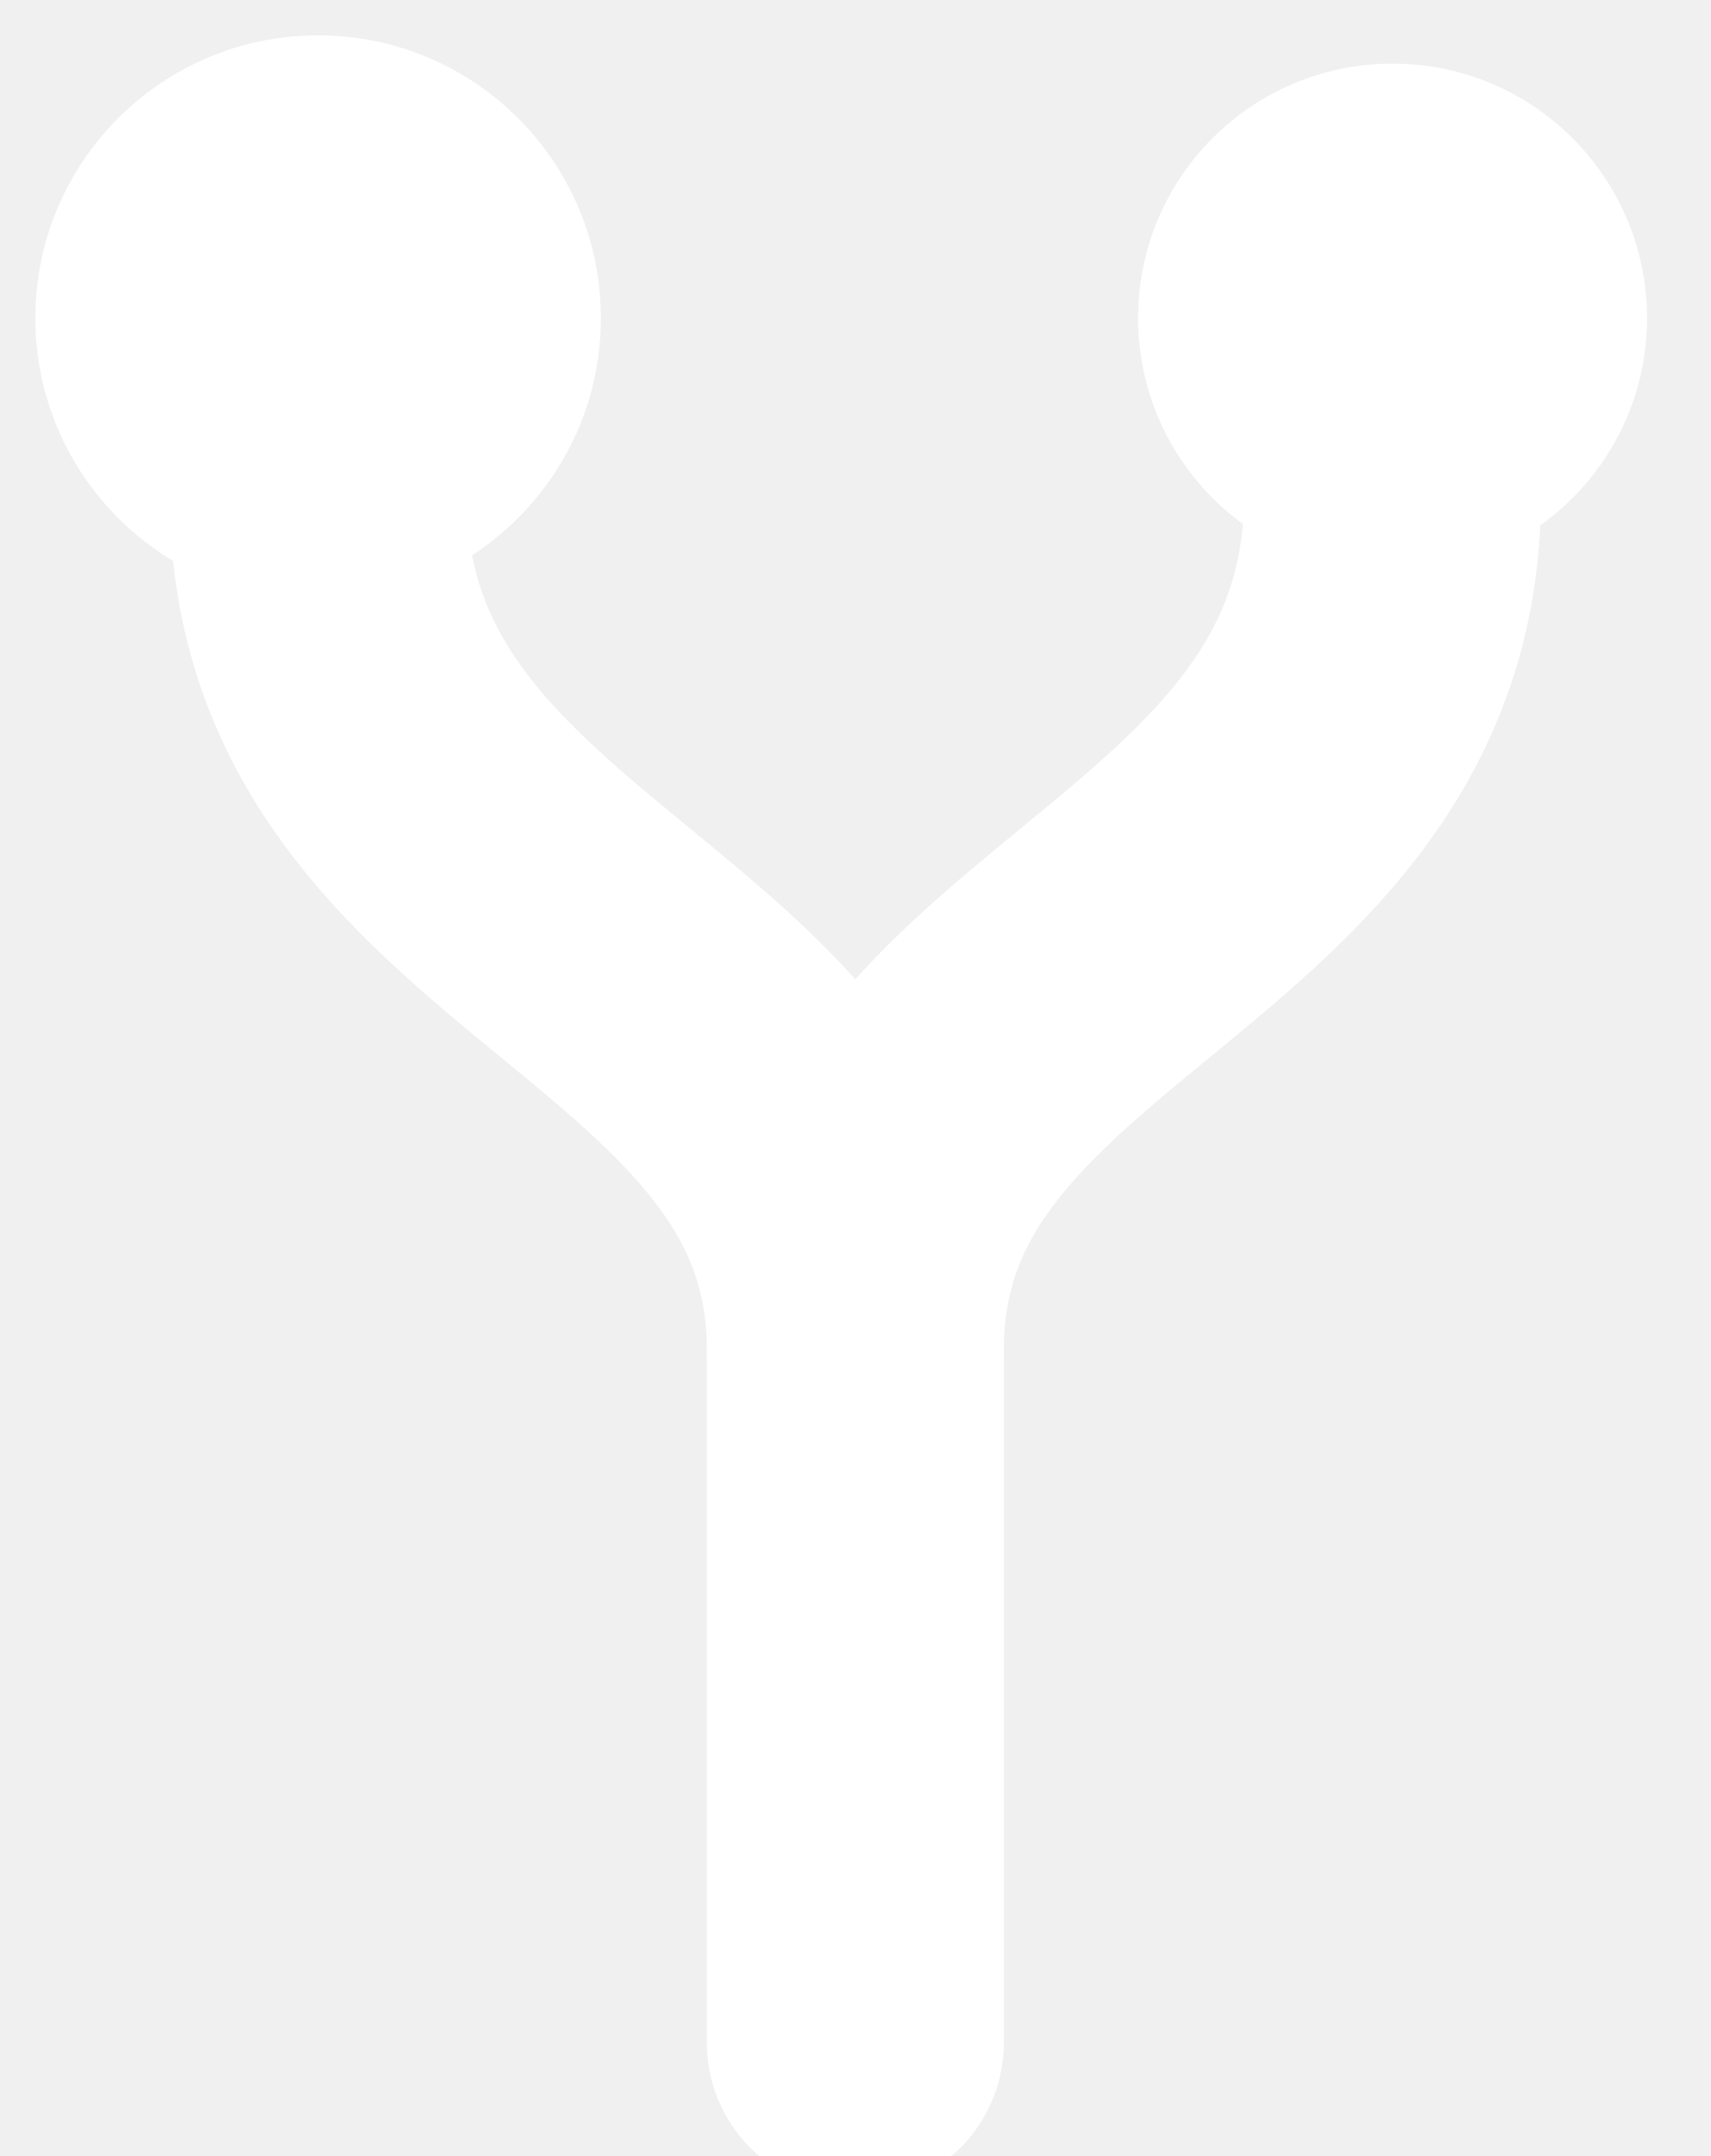
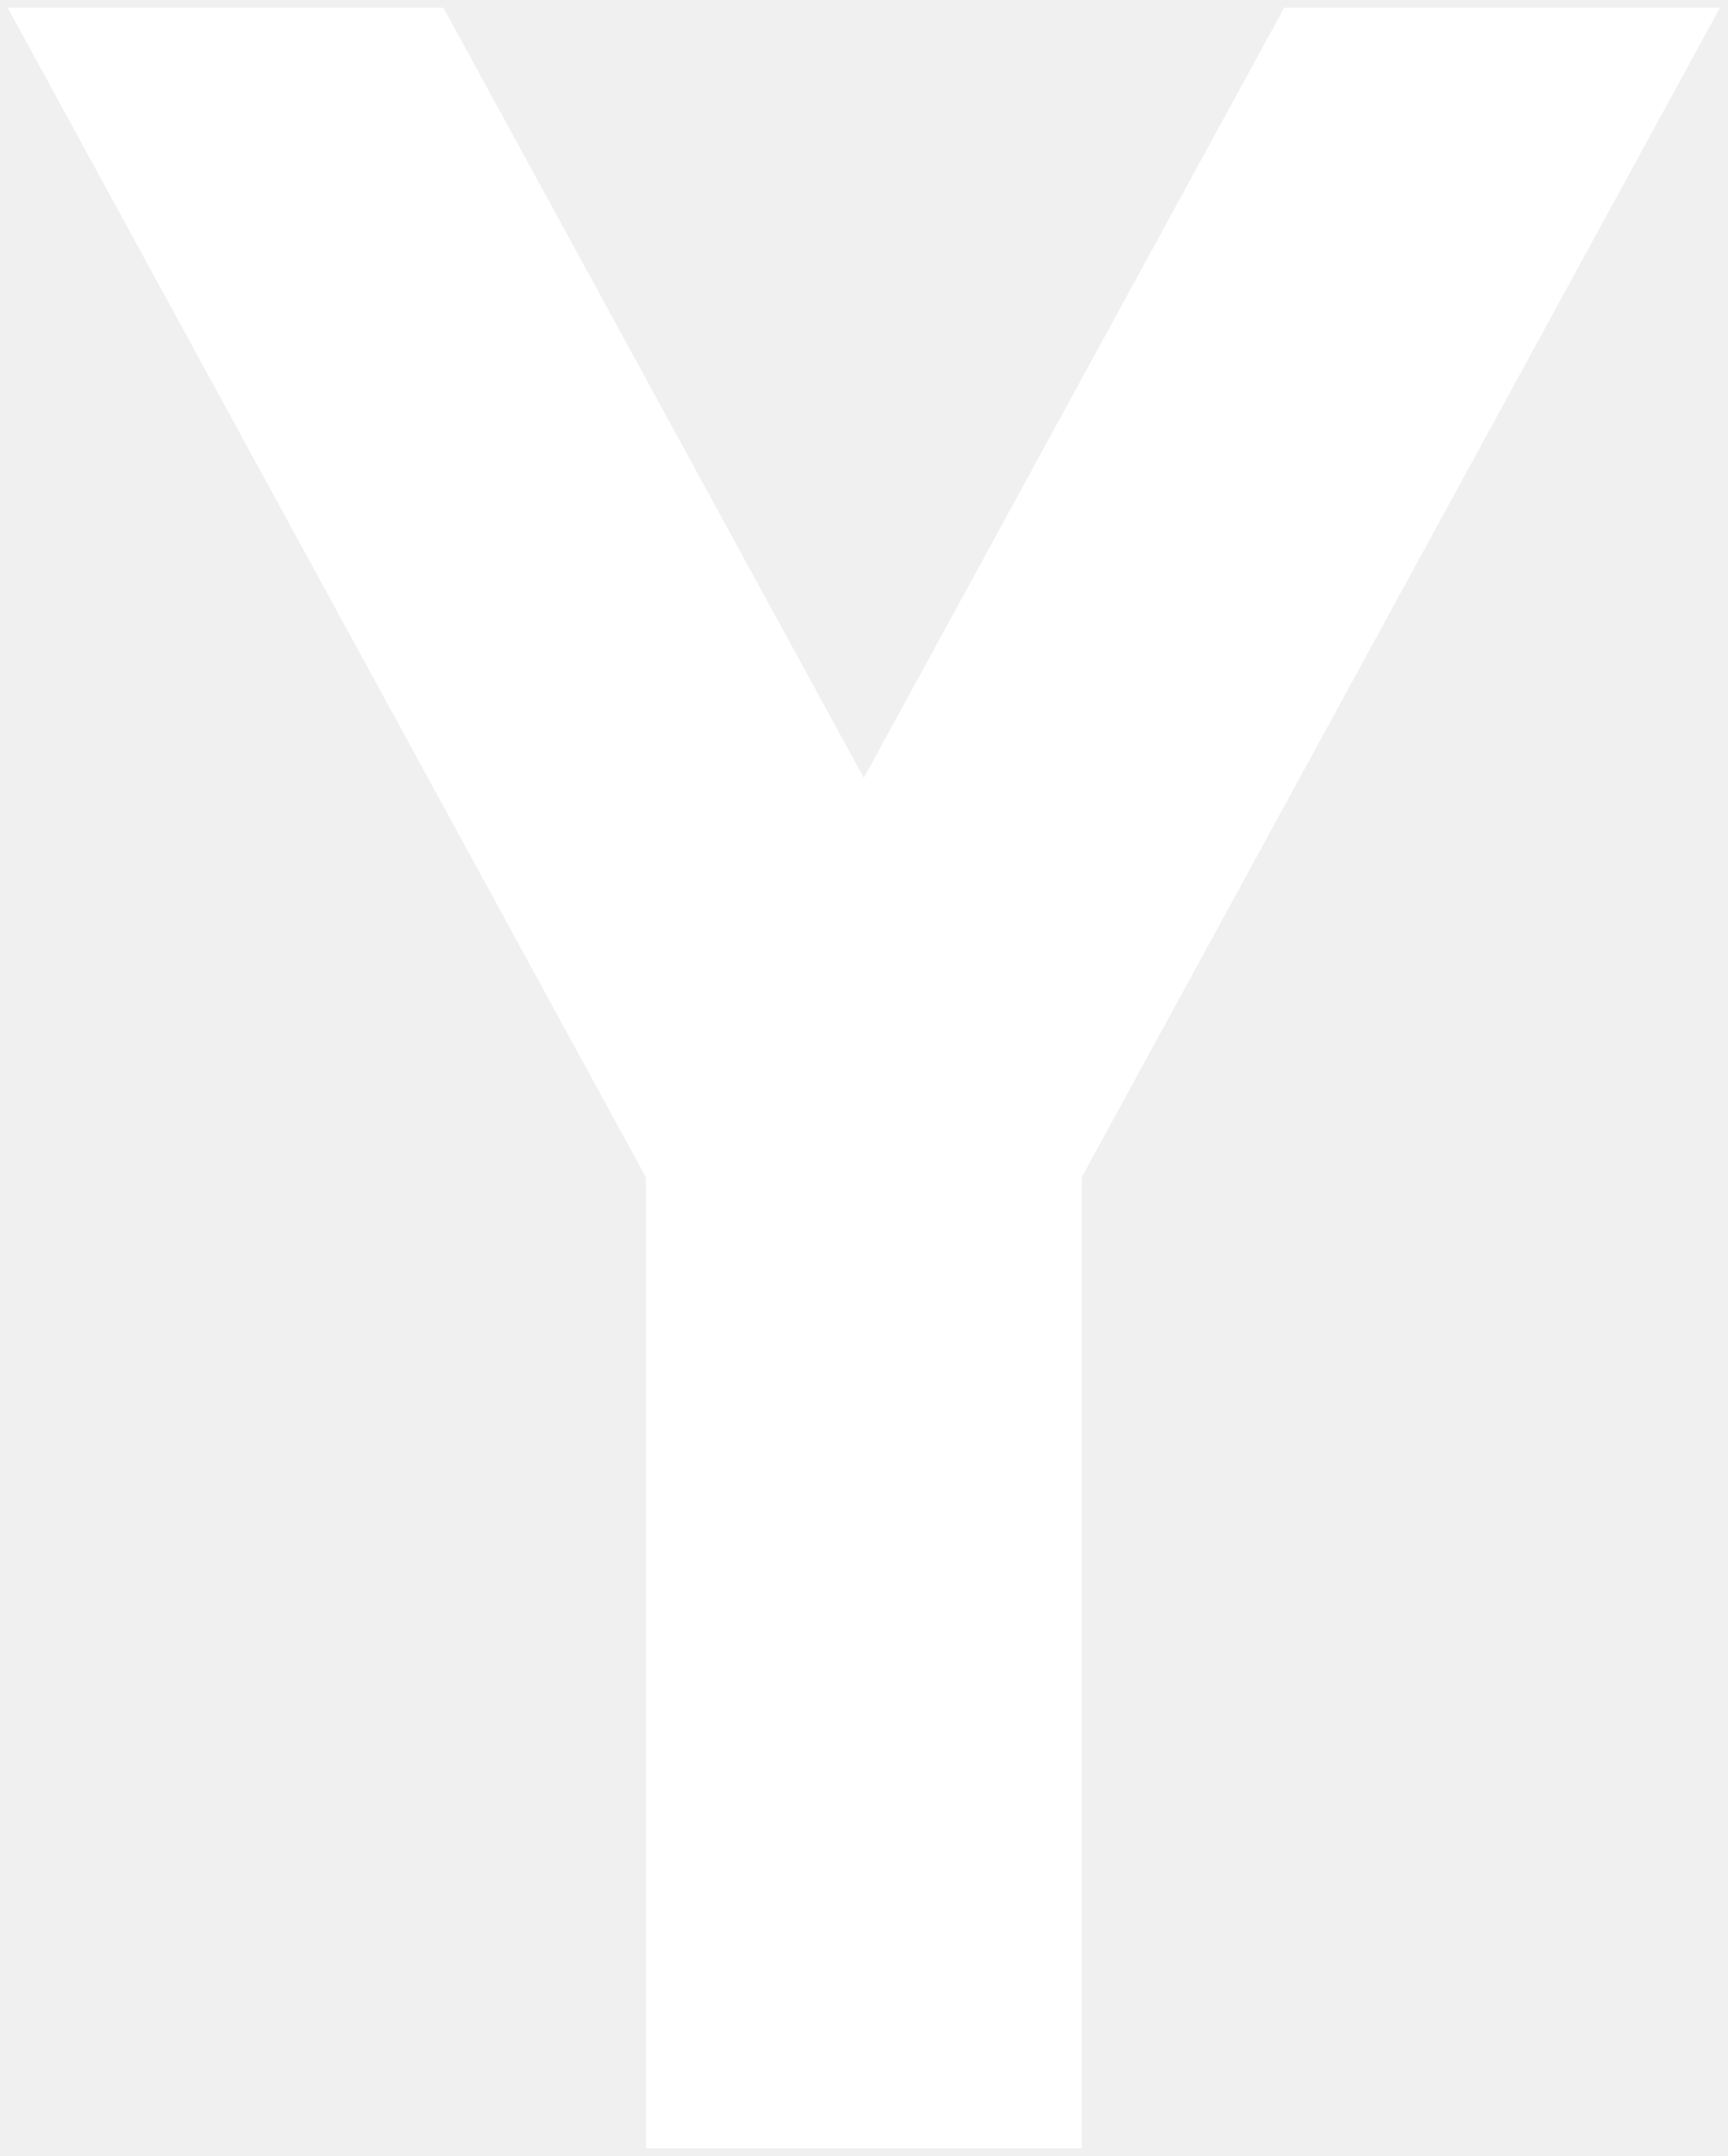
- <svg xmlns="http://www.w3.org/2000/svg" width="484" height="610" viewBox="270 210 484 610">
-   <path d="M512,788 L512,592 C512,480 360,472 360,350" fill="none" stroke="#FFFFFF" stroke-width="84" stroke-linecap="round" stroke-linejoin="round" />
-   <path d="M512,592 C512,480 664,472 664,350" fill="none" stroke="#FFFFFF" stroke-width="84" stroke-linecap="round" />
-   <circle cx="360" cy="300" r="80" fill="#FFFFFF" />
-   <circle cx="664" cy="300" r="72" fill="#FFFFFF" />
+ <svg xmlns="http://www.w3.org/2000/svg" width="452" height="564" viewBox="286 244 452 564">
+   <polygon points="288.0,246.0 402.0,246.0 512.0,447.5 622.0,246.0 736.0,246.0 569.0,552.0 569.0,806.0 455.0,806.0 455.0,552.0" fill="#FFFFFF" />
</svg>
